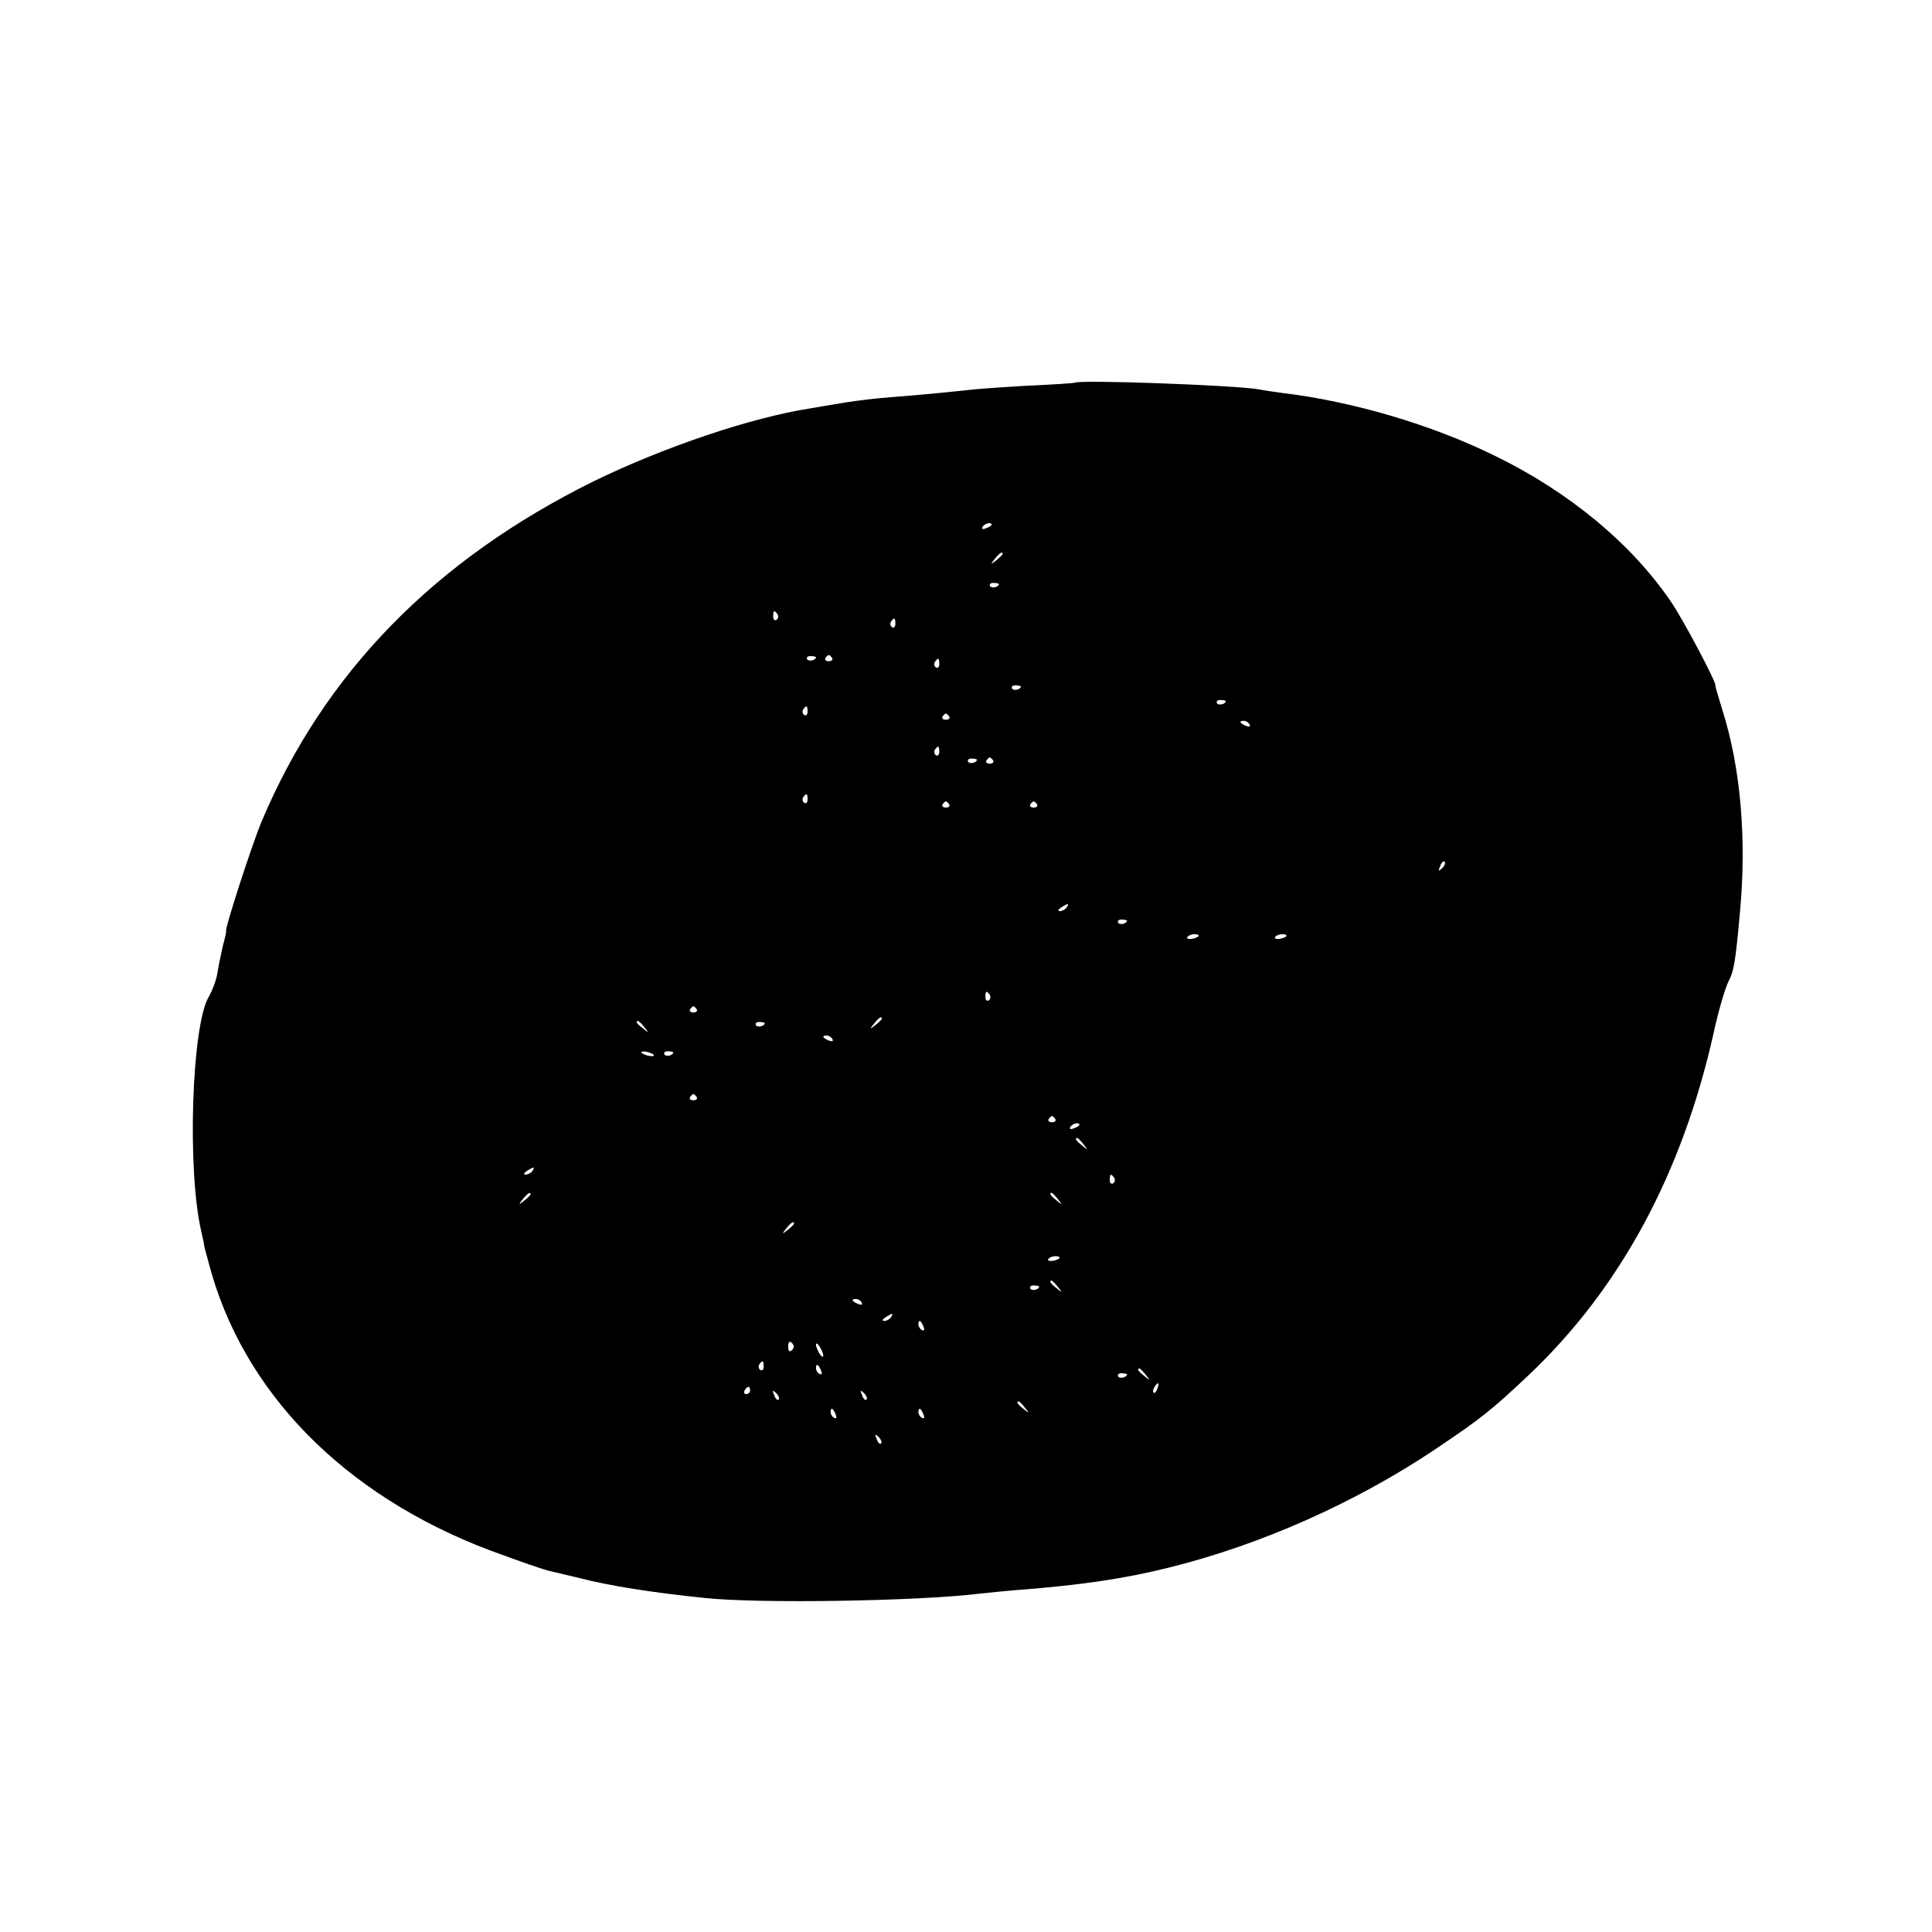
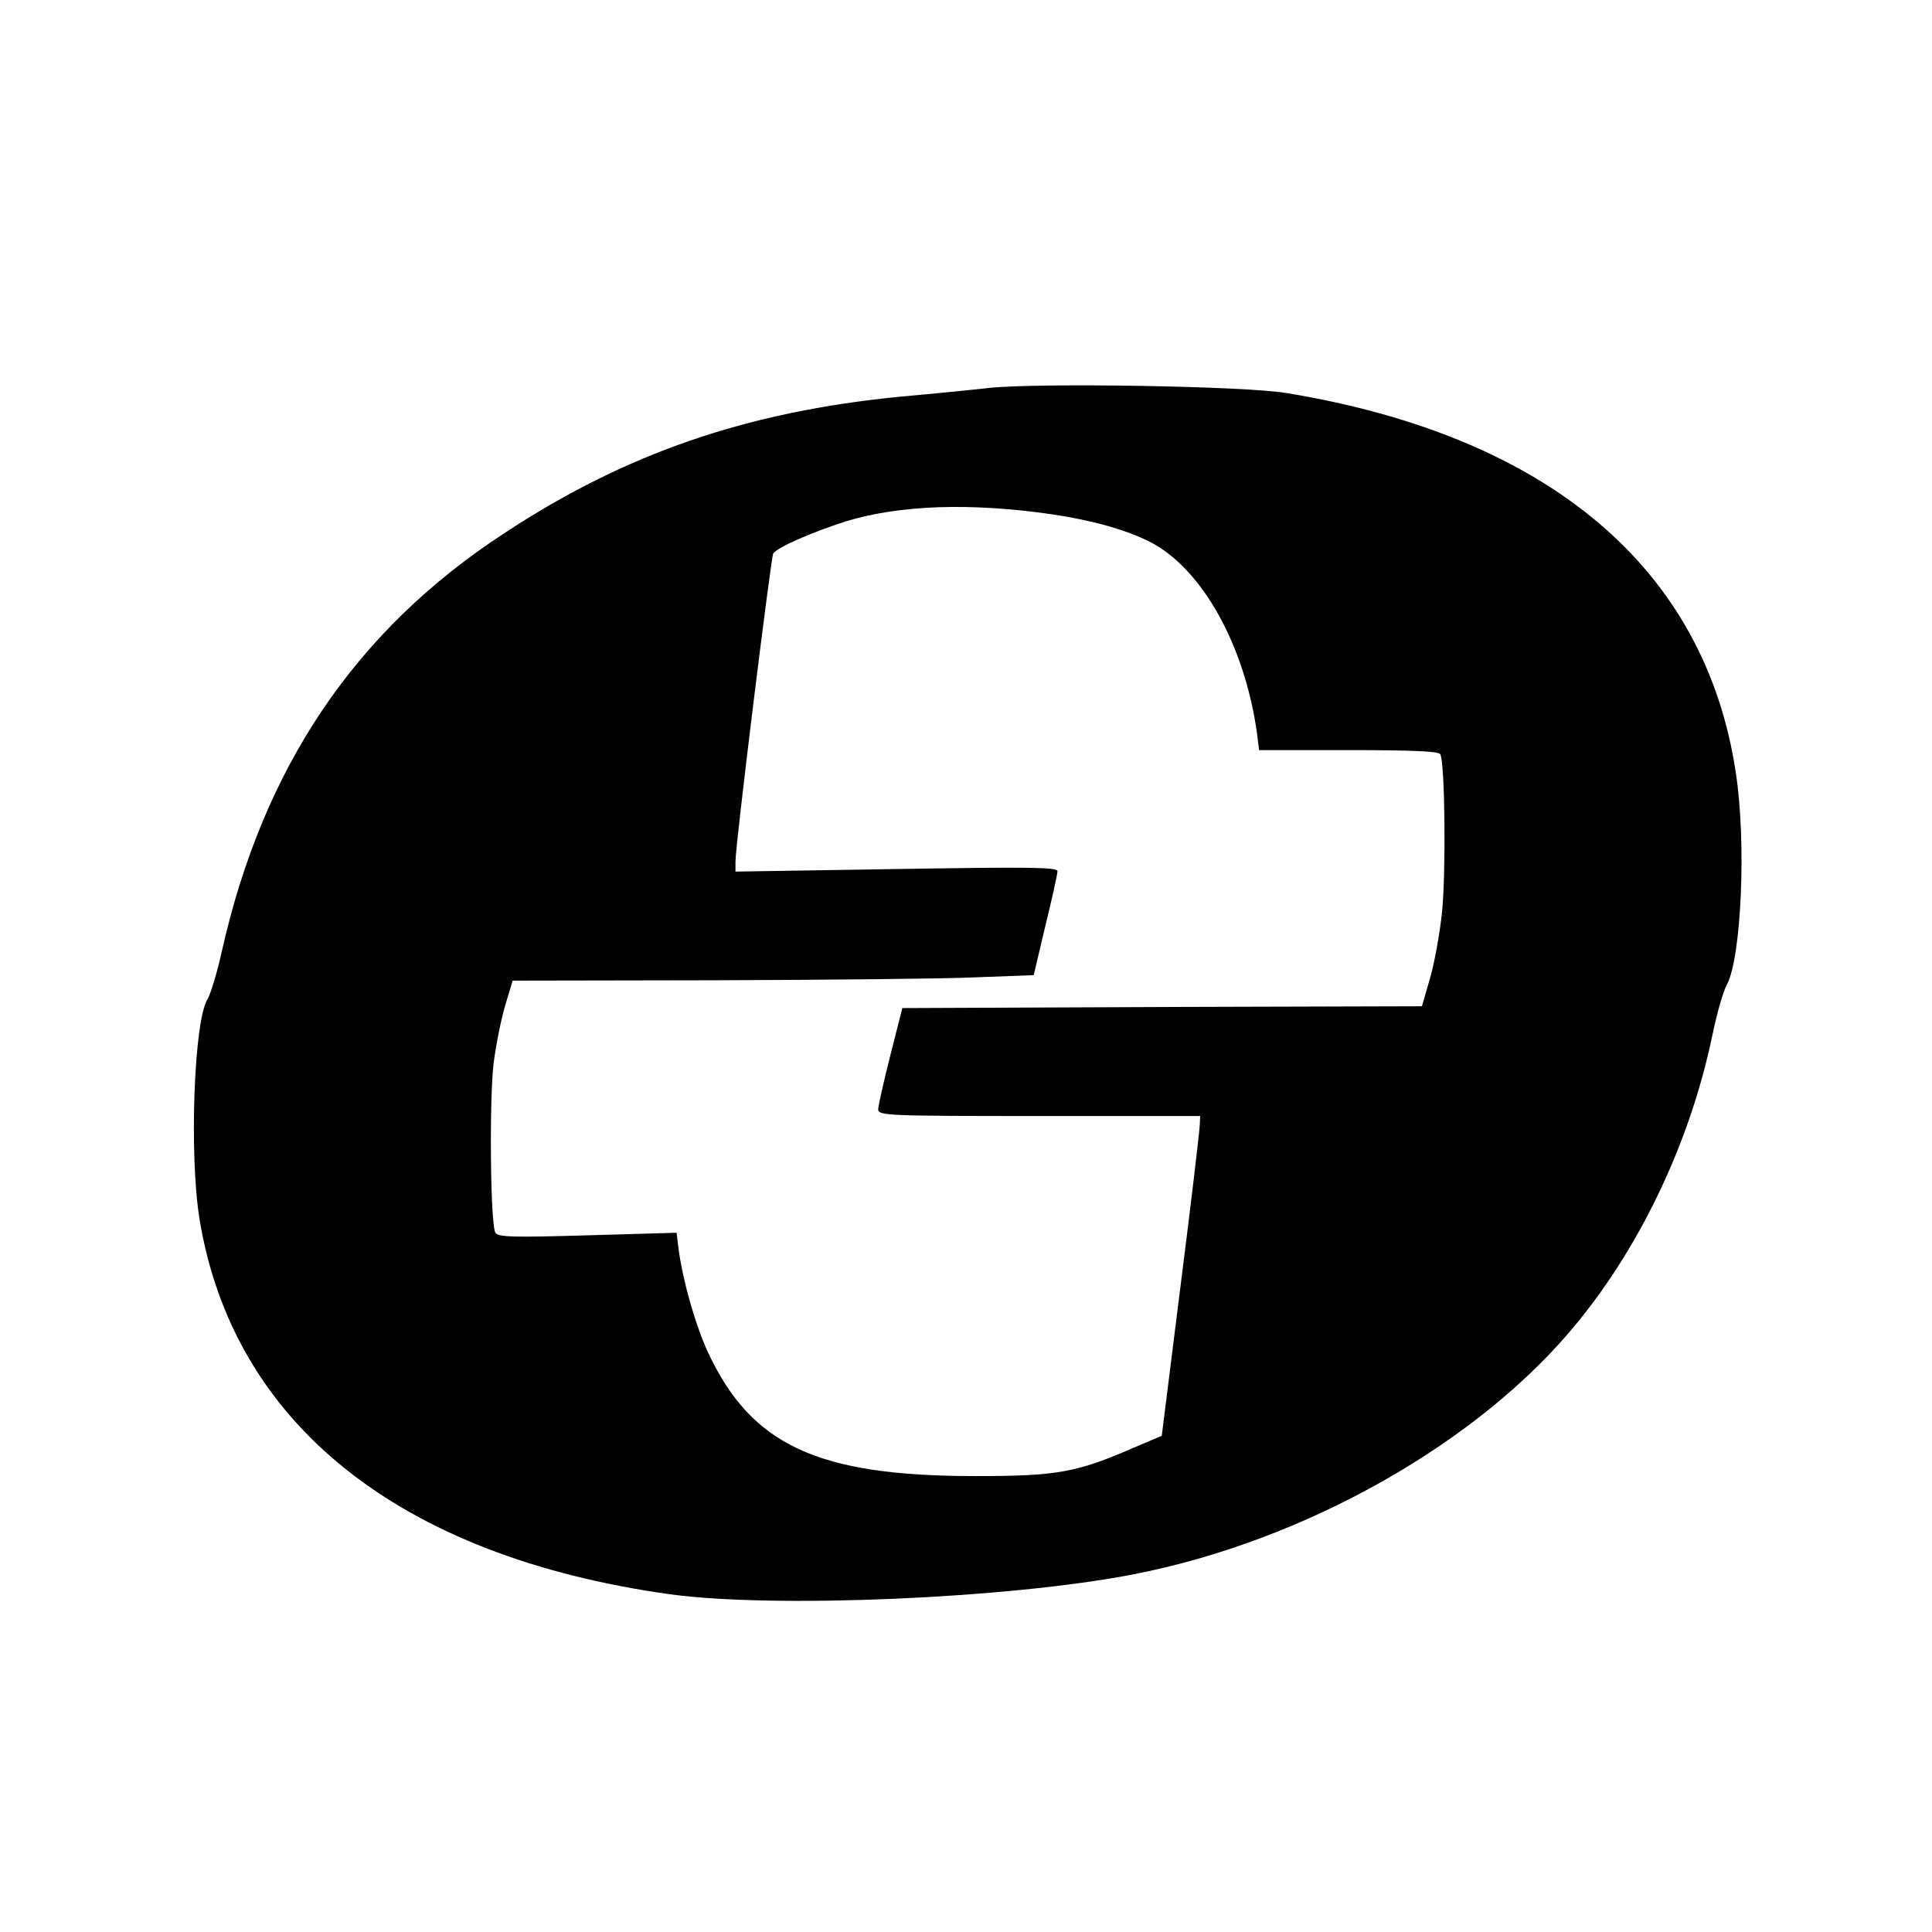
<svg xmlns="http://www.w3.org/2000/svg" version="1.0" width="528pt" height="528pt" viewBox="0 0 528 528" preserveAspectRatio="xMidYMid meet">
  <g transform="translate(0,528) scale(0.1,-0.1)" fill="#000000" stroke="none">
-     <path d="M2937 4234 c-1 -1 -58 -5 -127 -8 -69 -4 -143 -9 -165 -12 -66 -7 -126 -13 -205 -19 -41 -3 -100 -10 -130 -15 -30 -5 -73 -12 -95 -16 -162 -25 -401 -106 -592 -199 -435 -215 -737 -524 -908 -930 -28 -67 -103 -300 -97 -300 1 0 -3 -18 -9 -40 -5 -22 -12 -56 -15 -75 -3 -19 -14 -48 -24 -65 -46 -79 -59 -472 -20 -640 5 -22 9 -40 8 -40 0 0 5 -20 12 -45 91 -352 369 -636 769 -787 84 -31 149 -54 170 -58 9 -2 43 -10 76 -18 81 -21 195 -39 340 -54 144 -16 588 -9 755 12 19 2 67 7 105 10 169 13 290 31 410 61 250 62 506 176 721 319 133 89 160 111 264 209 249 237 417 549 503 932 13 61 32 124 40 140 16 30 20 57 32 189 19 202 2 398 -48 555 -11 36 -20 66 -19 67 3 8 -87 178 -121 228 -108 159 -279 301 -483 400 -173 85 -388 148 -579 171 -22 3 -51 7 -65 10 -62 11 -492 27 -503 18z m-227 -388 c0 -2 -7 -7 -16 -10 -8 -3 -12 -2 -9 4 6 10 25 14 25 6z m30 -80 c0 -2 -8 -10 -17 -17 -16 -13 -17 -12 -4 4 13 16 21 21 21 13z m-10 -82 c0 -8 -19 -13 -24 -6 -3 5 1 9 9 9 8 0 15 -2 15 -3z m-605 -83 c3 -5 2 -12 -3 -15 -5 -3 -9 1 -9 9 0 17 3 19 12 6z m322 -26 c0 -8 -4 -12 -9 -9 -5 3 -6 10 -3 15 9 13 12 11 12 -6z m-217 -91 c0 -8 -19 -13 -24 -6 -3 5 1 9 9 9 8 0 15 -2 15 -3z m44 -2 c3 -5 -1 -9 -9 -9 -8 0 -12 4 -9 9 3 4 7 8 9 8 2 0 6 -4 9 -8z m293 -17 c0 -8 -4 -12 -9 -9 -5 3 -6 10 -3 15 9 13 12 11 12 -6z m223 -61 c0 -8 -19 -13 -24 -6 -3 5 1 9 9 9 8 0 15 -2 15 -3z m560 -40 c0 -8 -19 -13 -24 -6 -3 5 1 9 9 9 8 0 15 -2 15 -3z m-1143 -29 c0 -8 -4 -12 -9 -9 -5 3 -6 10 -3 15 9 13 12 11 12 -6z m387 -13 c3 -5 -1 -9 -9 -9 -8 0 -12 4 -9 9 3 4 7 8 9 8 2 0 6 -4 9 -8z m821 -22 c3 -6 -1 -7 -9 -4 -18 7 -21 14 -7 14 6 0 13 -4 16 -10z m-848 -75 c0 -8 -4 -12 -9 -9 -5 3 -6 10 -3 15 9 13 12 11 12 -6z m103 -21 c0 -8 -19 -13 -24 -6 -3 5 1 9 9 9 8 0 15 -2 15 -3z m44 -2 c3 -5 -1 -9 -9 -9 -8 0 -12 4 -9 9 3 4 7 8 9 8 2 0 6 -4 9 -8z m-507 -107 c0 -8 -4 -12 -9 -9 -5 3 -6 10 -3 15 9 13 12 11 12 -6z m387 -13 c3 -5 -1 -9 -9 -9 -8 0 -12 4 -9 9 3 4 7 8 9 8 2 0 6 -4 9 -8z m240 0 c3 -5 -1 -9 -9 -9 -8 0 -12 4 -9 9 3 4 7 8 9 8 2 0 6 -4 9 -8z m1107 -175 c-10 -9 -11 -8 -5 6 3 10 9 15 12 12 3 -3 0 -11 -7 -18z m-1026 -107 c-3 -5 -12 -10 -18 -10 -7 0 -6 4 3 10 19 12 23 12 15 0z m165 -36 c0 -8 -19 -13 -24 -6 -3 5 1 9 9 9 8 0 15 -2 15 -3z m195 -43 c-9 -8 -36 -10 -30 -2 2 4 11 8 20 8 8 0 13 -3 10 -6z m240 0 c-9 -8 -36 -10 -30 -2 2 4 11 8 20 8 8 0 13 -3 10 -6z m-810 -160 c3 -5 2 -12 -3 -15 -5 -3 -9 1 -9 9 0 17 3 19 12 6z m-801 -39 c3 -5 -1 -9 -9 -9 -8 0 -12 4 -9 9 3 4 7 8 9 8 2 0 6 -4 9 -8z m506 -26 c0 -2 -8 -10 -17 -17 -16 -13 -17 -12 -4 4 13 16 21 21 21 13z m-649 -23 c13 -16 12 -17 -3 -4 -10 7 -18 15 -18 17 0 8 8 3 21 -13z m329 11 c0 -8 -19 -13 -24 -6 -3 5 1 9 9 9 8 0 15 -2 15 -3z m185 -44 c3 -6 -1 -7 -9 -4 -18 7 -21 14 -7 14 6 0 13 -4 16 -10z m-489 -42 c3 -4 -1 -5 -10 -4 -8 1 -18 5 -22 8 -3 4 1 5 10 4 8 -1 18 -5 22 -8z m54 6 c0 -8 -19 -13 -24 -6 -3 5 1 9 9 9 8 0 15 -2 15 -3z m64 -122 c3 -5 -1 -9 -9 -9 -8 0 -12 4 -9 9 3 4 7 8 9 8 2 0 6 -4 9 -8z m980 -60 c3 -5 -1 -9 -9 -9 -8 0 -12 4 -9 9 3 4 7 8 9 8 2 0 6 -4 9 -8z m66 -16 c0 -2 -7 -7 -16 -10 -8 -3 -12 -2 -9 4 6 10 25 14 25 6z m11 -53 c13 -16 12 -17 -3 -4 -17 13 -22 21 -14 21 2 0 10 -8 17 -17z m-1506 -73 c-3 -5 -12 -10 -18 -10 -7 0 -6 4 3 10 19 12 23 12 15 0z m1590 -19 c3 -5 2 -12 -3 -15 -5 -3 -9 1 -9 9 0 17 3 19 12 6z m-1595 -45 c0 -2 -8 -10 -17 -17 -16 -13 -17 -12 -4 4 13 16 21 21 21 13z m1441 -13 c13 -16 12 -17 -3 -4 -17 13 -22 21 -14 21 2 0 10 -8 17 -17z m-721 -67 c0 -2 -8 -10 -17 -17 -16 -13 -17 -12 -4 4 13 16 21 21 21 13z m725 -95 c-9 -8 -36 -10 -30 -2 2 4 11 8 20 8 8 0 13 -3 10 -6z m-4 -78 c13 -16 12 -17 -3 -4 -17 13 -22 21 -14 21 2 0 10 -8 17 -17z m-51 1 c0 -8 -19 -13 -24 -6 -3 5 1 9 9 9 8 0 15 -2 15 -3z m-485 -44 c3 -6 -1 -7 -9 -4 -18 7 -21 14 -7 14 6 0 13 -4 16 -10z m80 -40 c-3 -5 -12 -10 -18 -10 -7 0 -6 4 3 10 19 12 23 12 15 0z m89 -26 c3 -8 2 -12 -4 -9 -6 3 -10 10 -10 16 0 14 7 11 14 -7z m-360 -64 c-6 -6 -10 -3 -10 10 0 13 4 16 10 10 7 -7 7 -13 0 -20z m86 -15 c0 -5 -5 -3 -10 5 -5 8 -10 20 -10 25 0 6 5 3 10 -5 5 -8 10 -19 10 -25z m-163 -30 c0 -8 -4 -12 -9 -9 -5 3 -6 10 -3 15 9 13 12 11 12 -6z m157 -11 c3 -8 2 -12 -4 -9 -6 3 -10 10 -10 16 0 14 7 11 14 -7z m887 -11 c13 -16 12 -17 -3 -4 -17 13 -22 21 -14 21 2 0 10 -8 17 -17z m-51 1 c0 -8 -19 -13 -24 -6 -3 5 1 9 9 9 8 0 15 -2 15 -3z m83 -39 c-3 -9 -8 -14 -10 -11 -3 3 -2 9 2 15 9 16 15 13 8 -4z m-1113 -5 c0 -5 -5 -10 -11 -10 -5 0 -7 5 -4 10 3 6 8 10 11 10 2 0 4 -4 4 -10z m78 -25 c-3 -3 -9 2 -12 12 -6 14 -5 15 5 6 7 -7 10 -15 7 -18z m240 0 c-3 -3 -9 2 -12 12 -6 14 -5 15 5 6 7 -7 10 -15 7 -18z m433 -22 c13 -16 12 -17 -3 -4 -17 13 -22 21 -14 21 2 0 10 -8 17 -17z m-517 -19 c3 -8 2 -12 -4 -9 -6 3 -10 10 -10 16 0 14 7 11 14 -7z m240 0 c3 -8 2 -12 -4 -9 -6 3 -10 10 -10 16 0 14 7 11 14 -7z m-116 -79 c-3 -3 -9 2 -12 12 -6 14 -5 15 5 6 7 -7 10 -15 7 -18z" />
+     <path d="M2705 4220 c-44 -5 -154 -16 -244 -24 -420 -41 -752 -155 -1084 -374 -407 -266 -658 -639 -771 -1143 -13 -59 -31 -117 -39 -130 -37 -59 -50 -424 -22 -599 91 -560 546 -924 1286 -1027 284 -39 923 -12 1264 54 472 91 951 362 1217 690 177 217 309 500 368 785 12 57 29 119 40 138 39 76 53 388 24 577 -83 559 -511 921 -1229 1039 -115 19 -674 28 -810 14z m173 -346 c107 -16 200 -42 265 -75 142 -73 258 -281 292 -521 l6 -48 244 0 c170 0 246 -3 251 -11 13 -21 16 -323 5 -431 -6 -59 -21 -141 -33 -182 l-22 -76 -710 -2 -710 -3 -33 -130 c-18 -71 -33 -138 -33 -147 0 -17 28 -18 440 -18 l440 0 -1 -22 c0 -13 -23 -210 -52 -437 l-52 -415 -78 -33 c-156 -68 -210 -77 -432 -77 -431 0 -612 84 -731 340 -33 72 -67 190 -79 277 l-6 48 -243 -7 c-203 -6 -245 -5 -252 7 -14 21 -17 364 -5 463 6 48 20 118 31 156 l21 70 552 1 c304 1 624 4 712 8 l160 6 32 135 c18 74 33 141 33 149 0 11 -69 12 -440 6 l-440 -7 0 28 c0 47 97 830 103 841 10 17 108 59 198 88 147 45 341 52 567 19z" />
  </g>
</svg>
